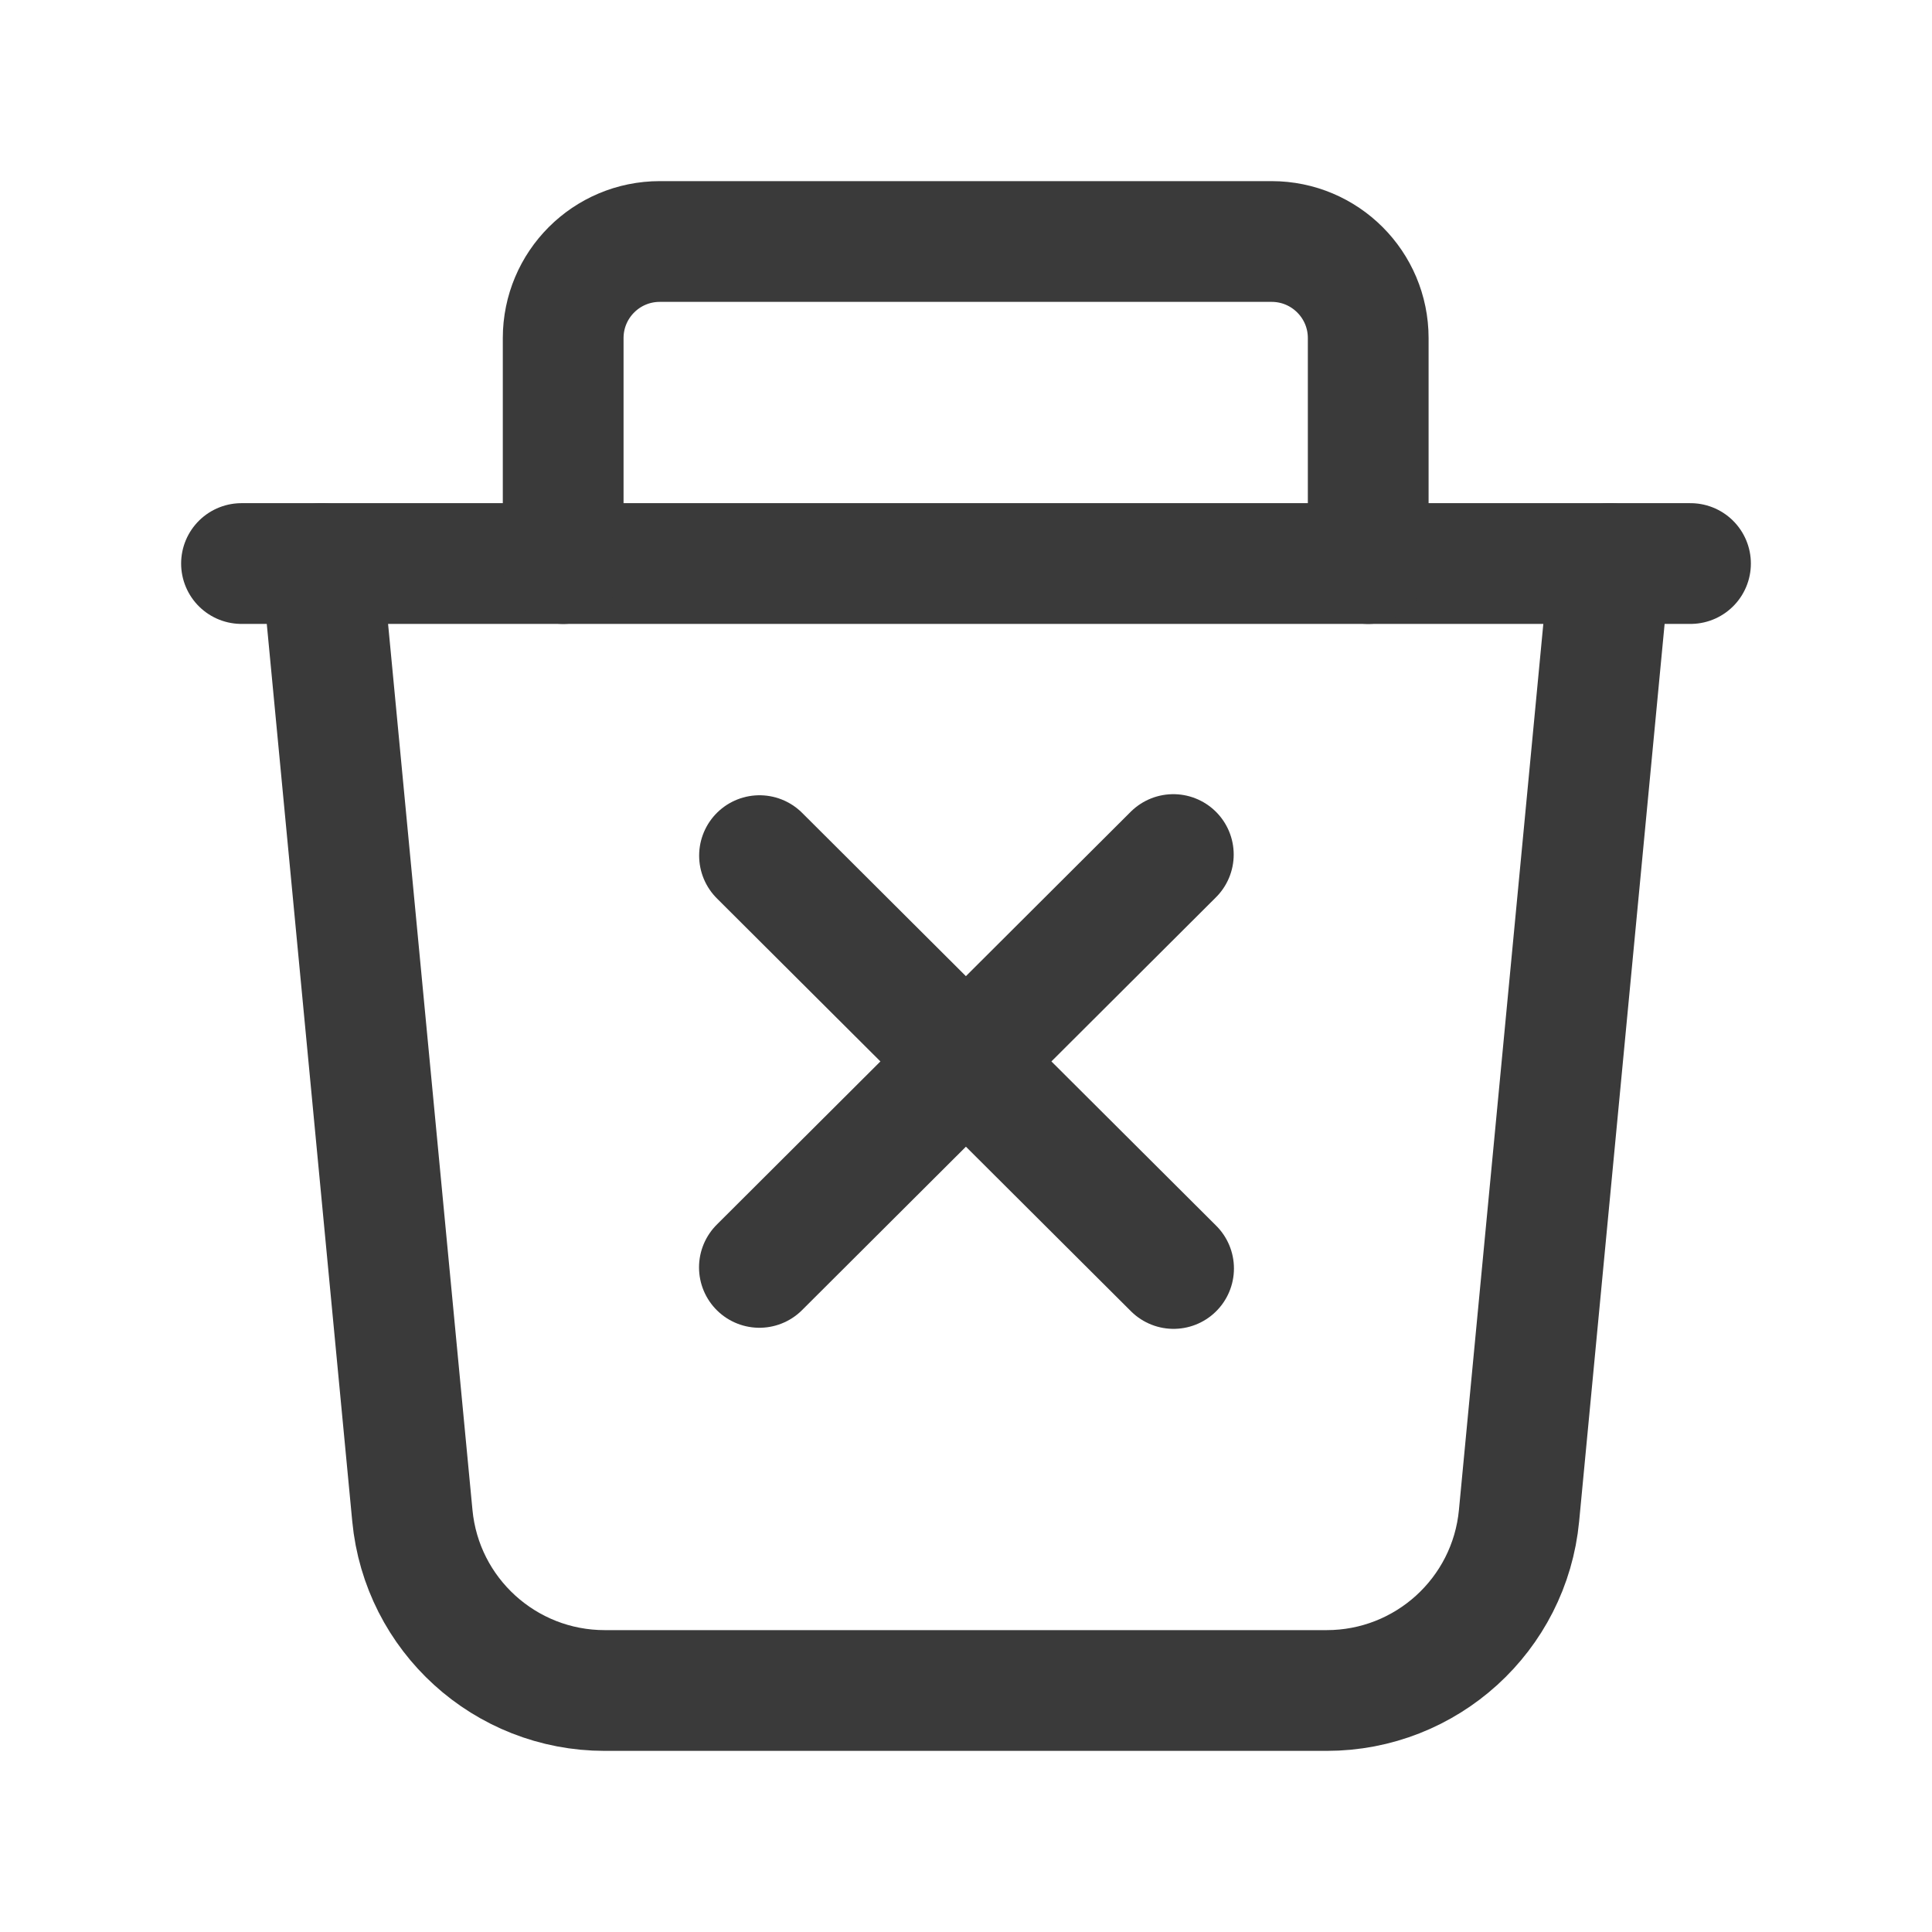
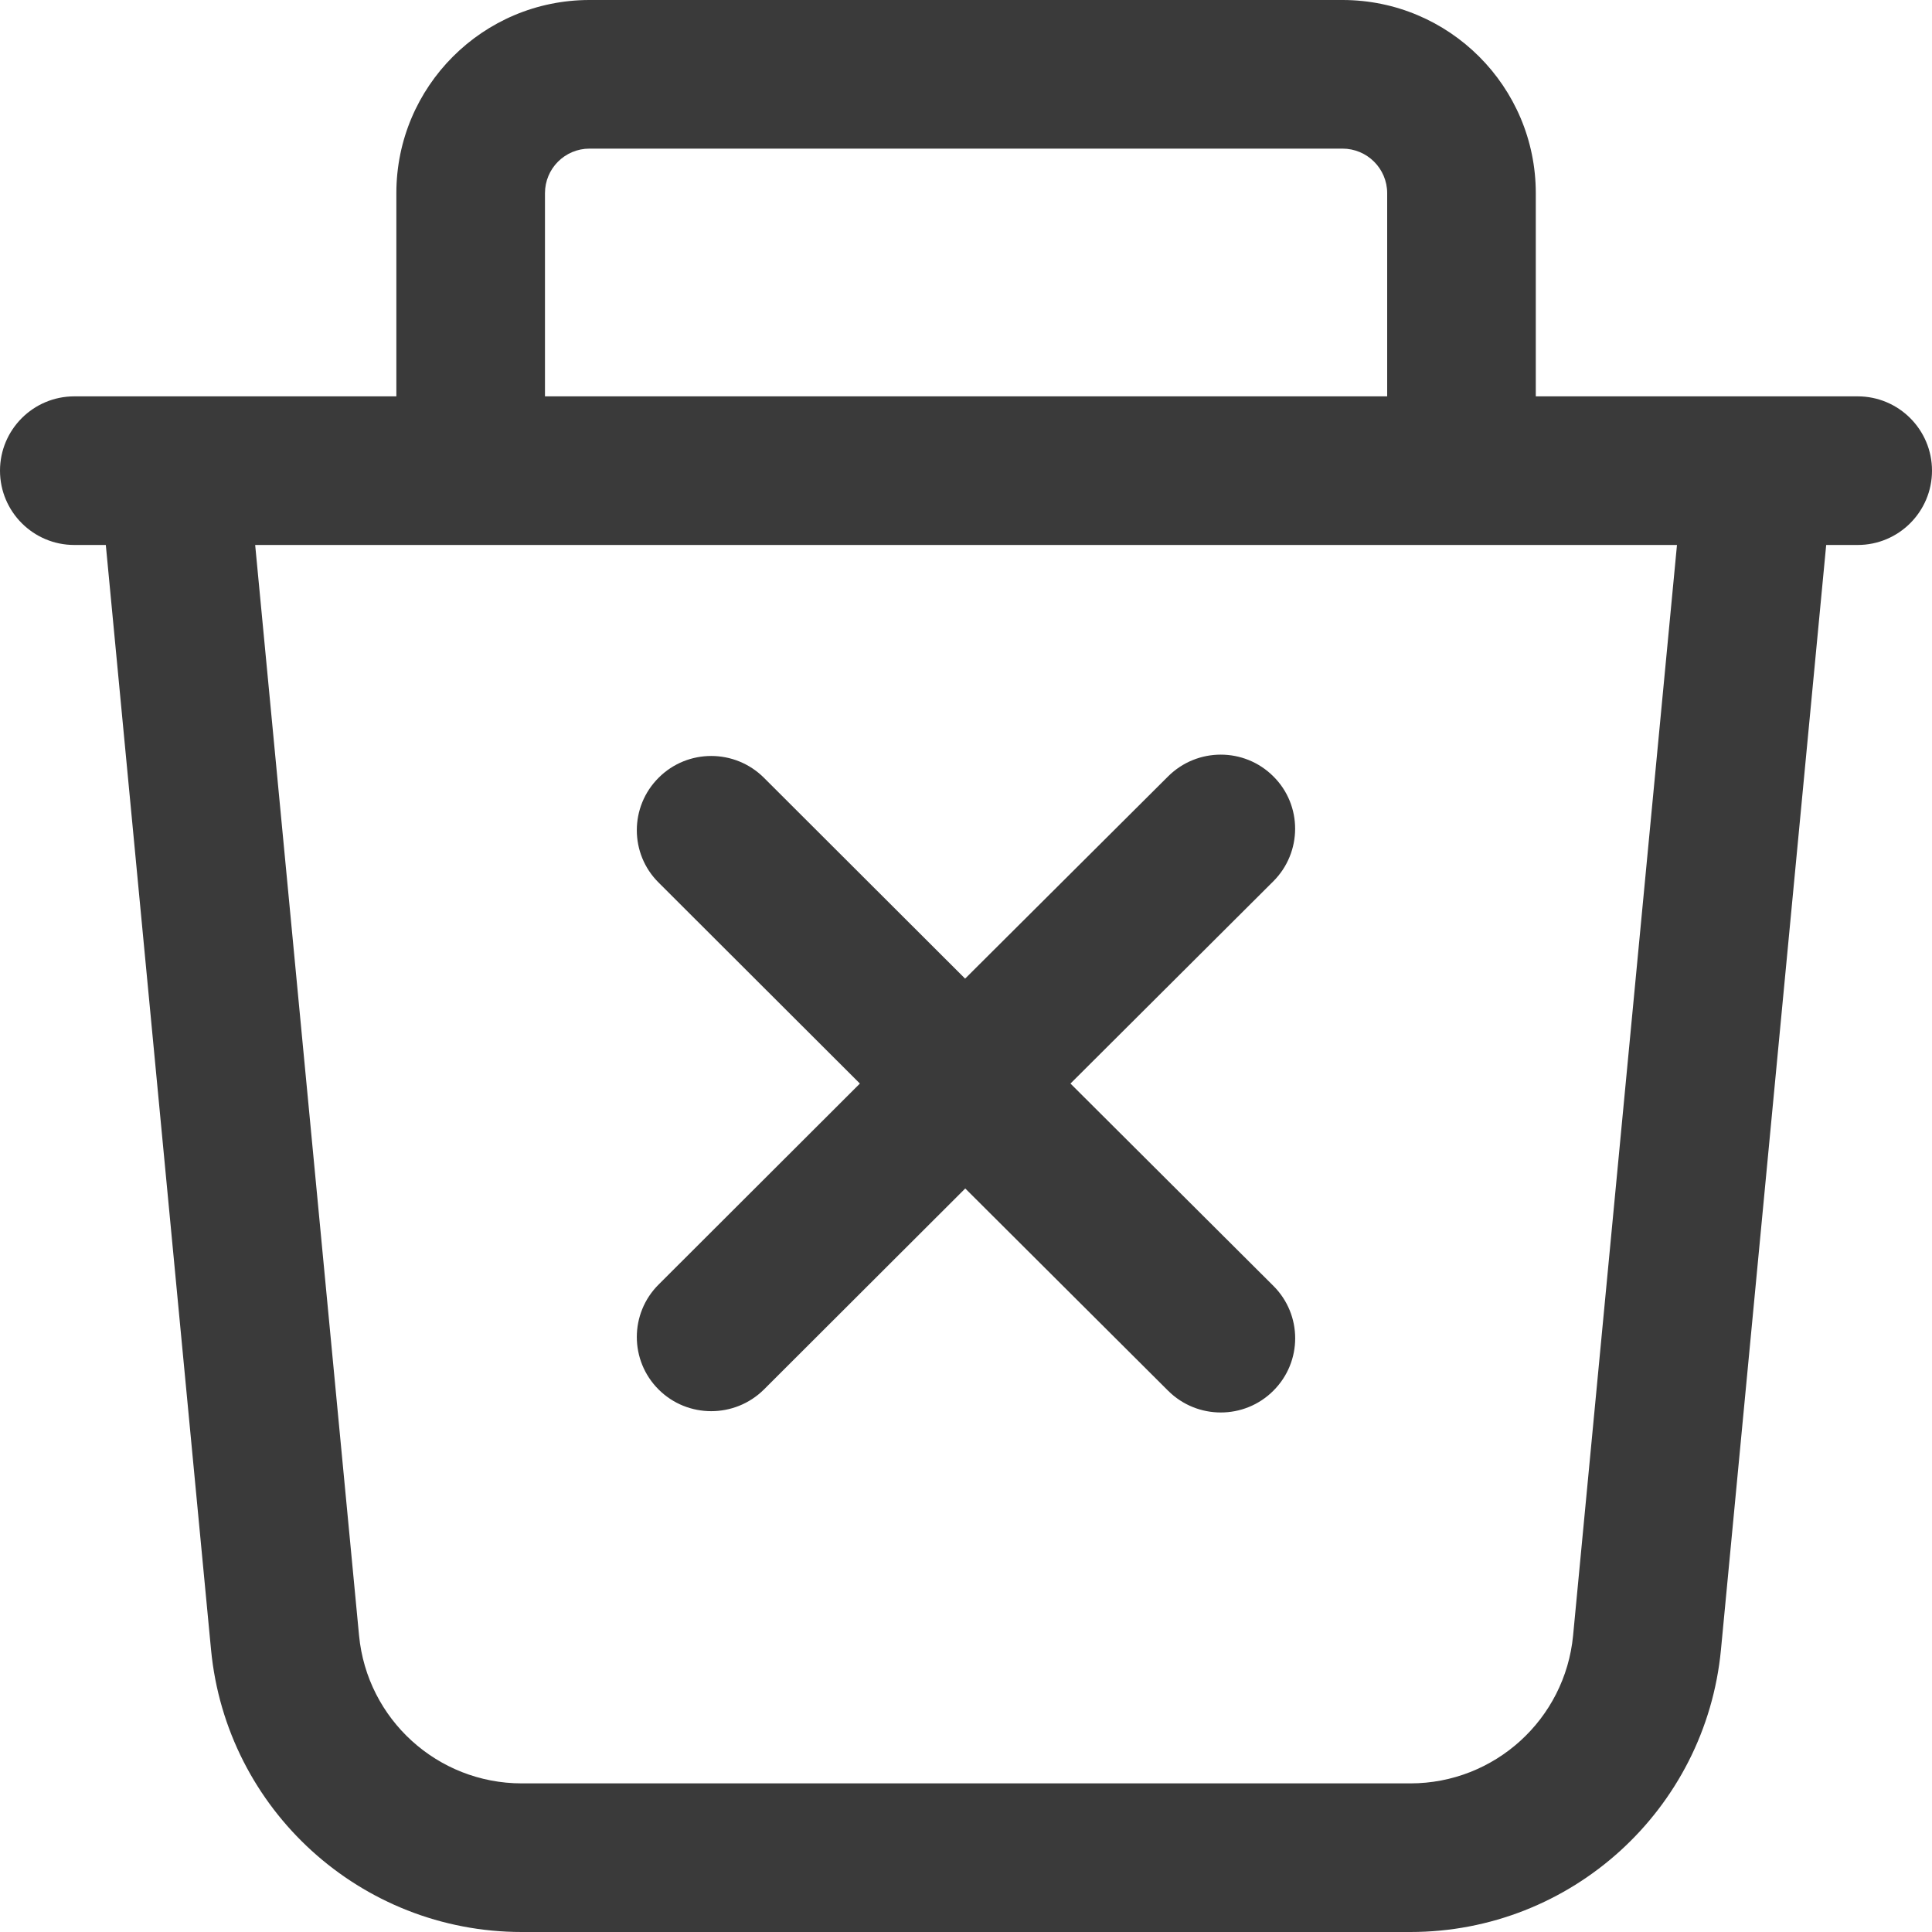
- <svg xmlns="http://www.w3.org/2000/svg" width="16" height="16" viewBox="0 0 16 16" fill="none">
-   <path d="M2.664 4.667L3.415 12.552C3.493 13.373 4.183 14 5.008 14H10.987C11.812 14 12.502 13.373 12.58 12.552L13.331 4.667" stroke="#3A3A3A" stroke-linecap="round" />
-   <path d="M2 4.667H14" stroke="#3A3A3A" stroke-linecap="round" stroke-linejoin="round" />
-   <path d="M4.664 4.667V2.8C4.664 2.358 5.022 2 5.464 2H10.531C10.973 2 11.331 2.358 11.331 2.8V4.667" stroke="#3A3A3A" stroke-linecap="round" stroke-linejoin="round" />
-   <path d="M6.289 10.496L9.717 7.077" stroke="#3A3A3A" stroke-linecap="round" stroke-linejoin="round" />
-   <path d="M9.719 10.505L6.29 7.086" stroke="#3A3A3A" stroke-linecap="round" stroke-linejoin="round" />
+ <svg xmlns="http://www.w3.org/2000/svg" width="13" height="13" viewBox="0 0 13 13" fill="none">
+   <path d="M9.033 0C9.751 0 10.334 0.582 10.334 1.3V2.667H12.5C12.776 2.667 13 2.891 13 3.167C13 3.443 12.776 3.667 12.5 3.667H12.288L11.58 11.1C11.477 12.177 10.572 13 9.49 13H3.511C2.428 13 1.523 12.177 1.42 11.1L0.712 3.667H0.5C0.224 3.667 0 3.443 0 3.167C0 2.891 0.224 2.667 0.5 2.667H2.667V1.3C2.667 0.582 3.249 0 3.967 0H9.033ZM2.416 11.005C2.47 11.569 2.944 12 3.511 12H9.49C10.057 12 10.531 11.569 10.585 11.005L11.284 3.667H1.717L2.416 11.005ZM7.86 5.224C8.056 5.029 8.373 5.029 8.568 5.224C8.764 5.418 8.763 5.735 8.568 5.93L7.203 7.291L8.568 8.652C8.764 8.847 8.764 9.163 8.568 9.358C8.373 9.553 8.056 9.553 7.86 9.358L6.495 7.997L5.14 9.35C4.944 9.544 4.627 9.544 4.432 9.35C4.236 9.155 4.236 8.838 4.432 8.643L5.786 7.291L4.432 5.939C4.236 5.745 4.236 5.428 4.432 5.233C4.627 5.038 4.944 5.038 5.14 5.233L6.494 6.585L7.86 5.224ZM3.967 1C3.801 1 3.667 1.134 3.667 1.3V2.667H9.334V1.3C9.334 1.134 9.199 1 9.033 1H3.967Z" fill="#3A3A3A" />
</svg>
